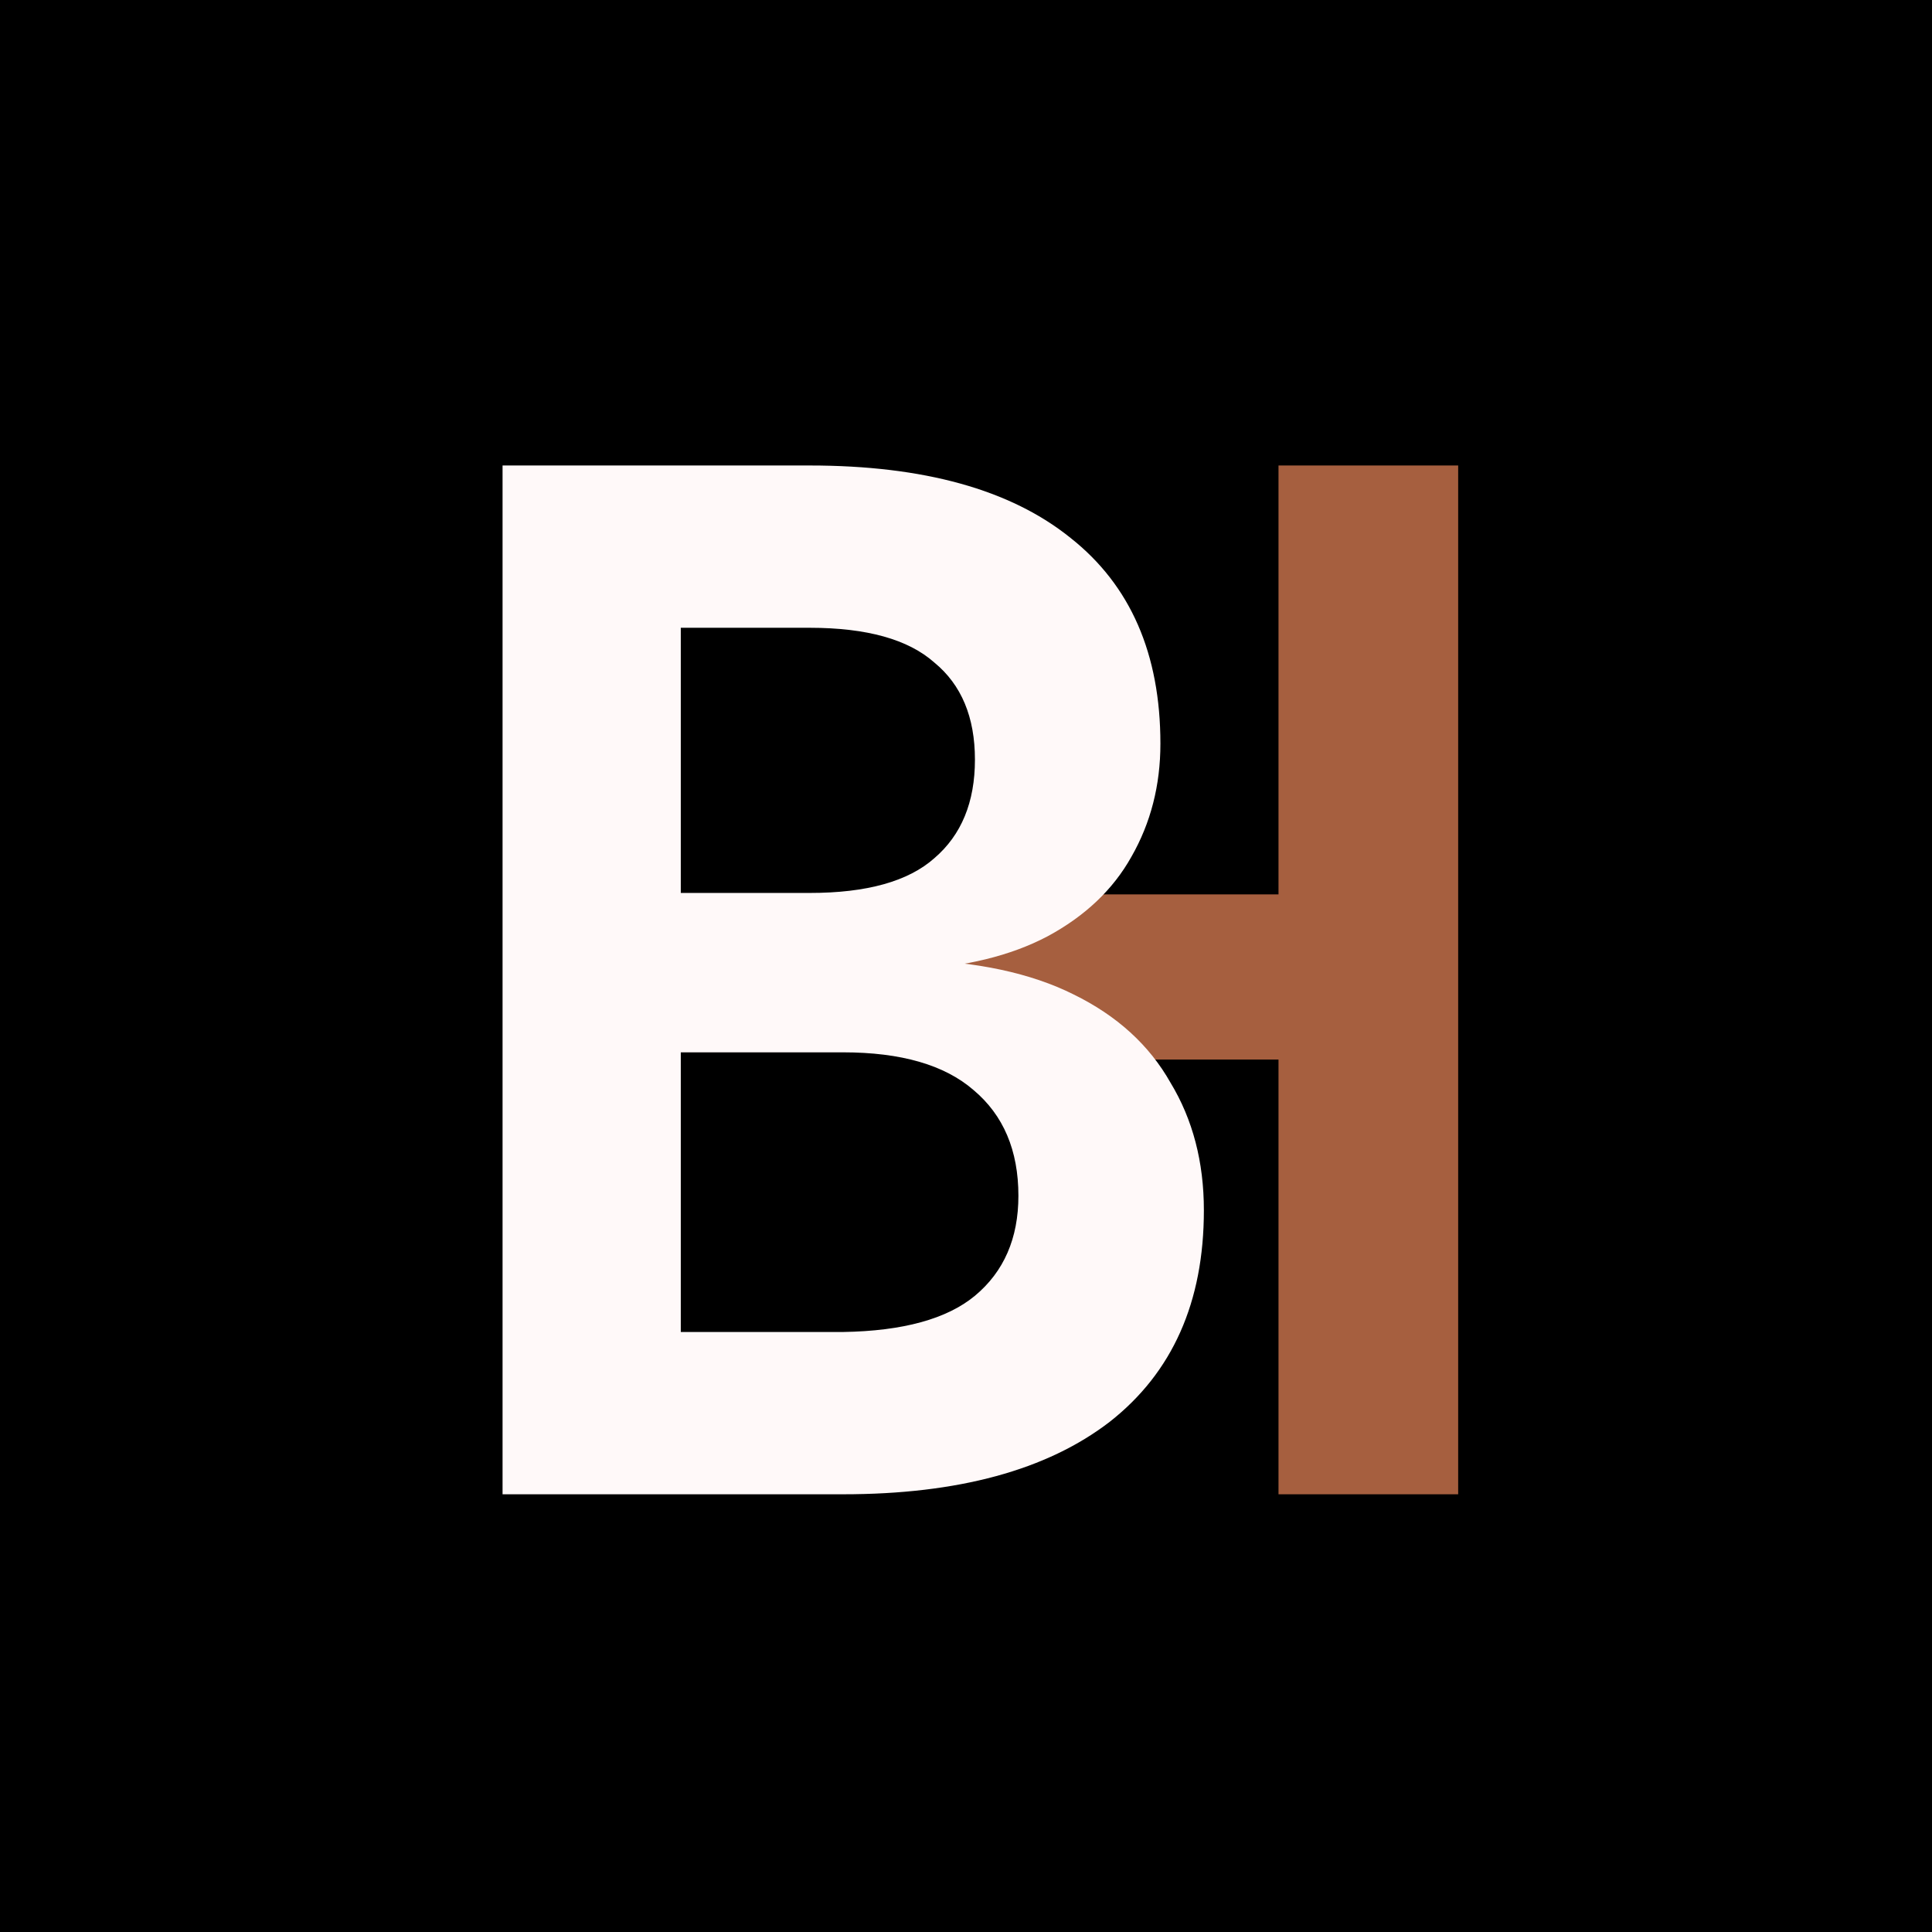
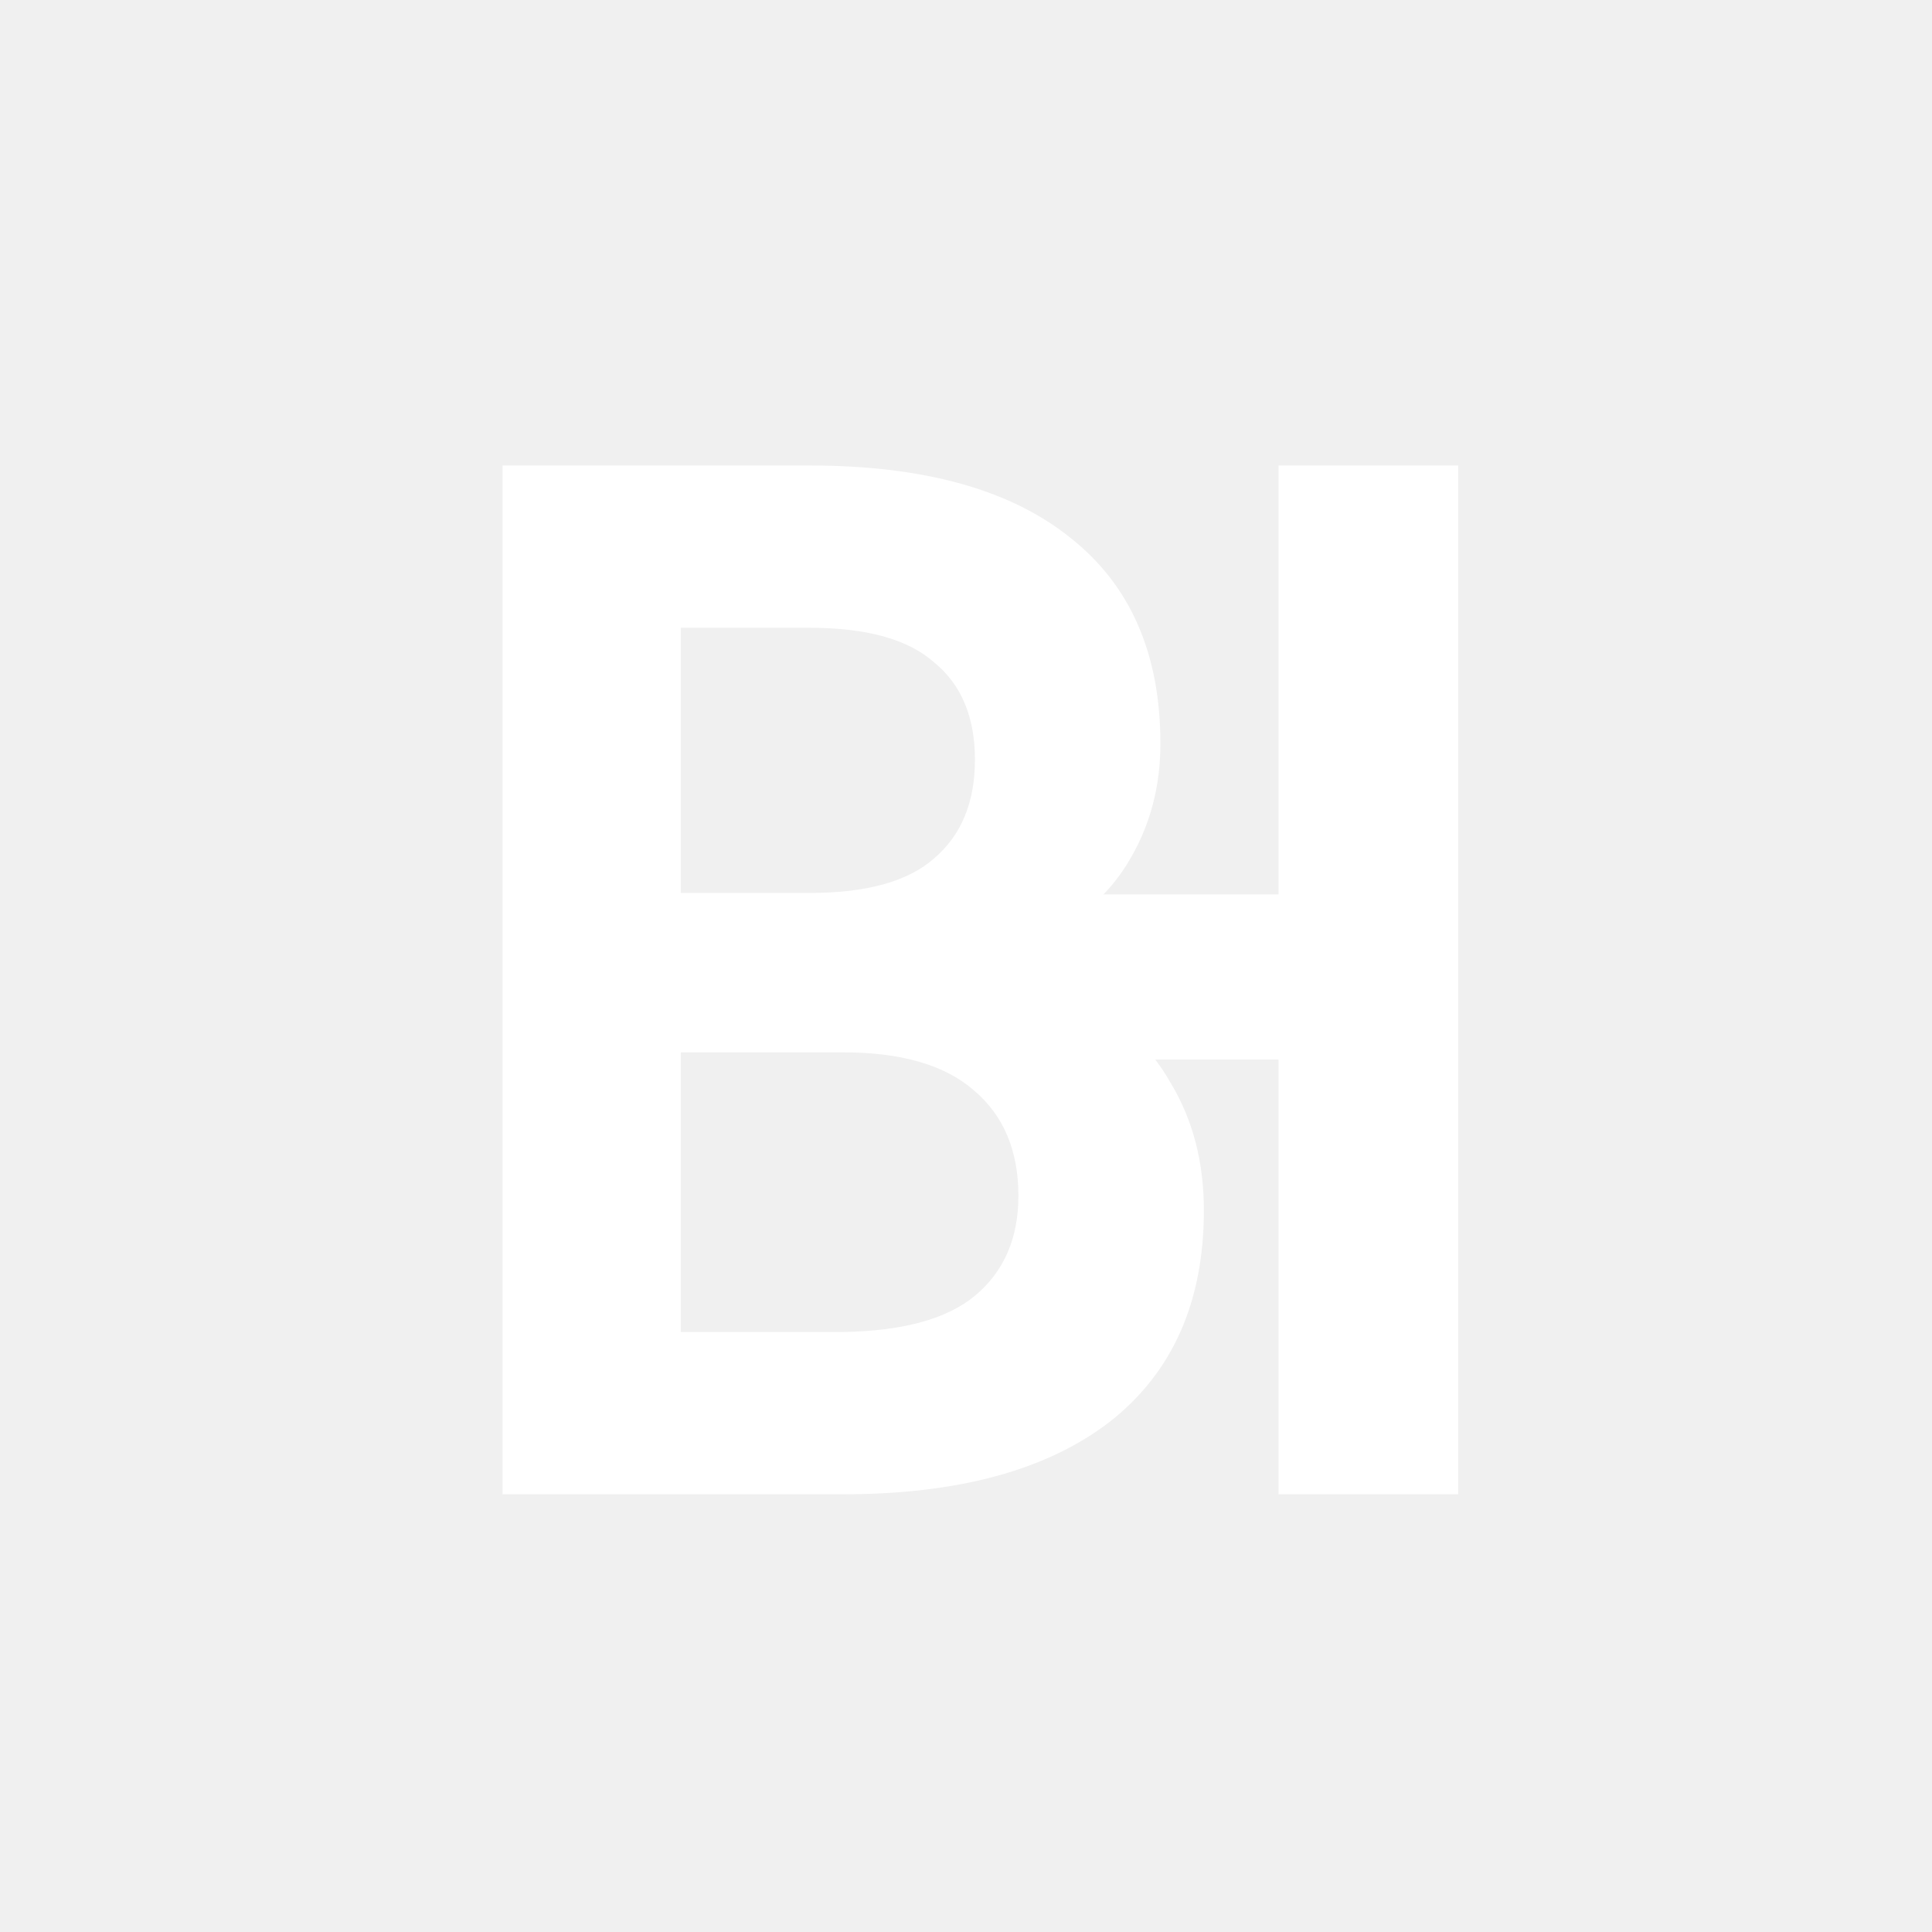
<svg xmlns="http://www.w3.org/2000/svg" width="128" height="128" viewBox="0 0 128 128" fill="none">
-   <rect width="128" height="128" fill="black" />
-   <path d="M48.992 99V30.84H60.896V63.384L56.096 59.256H89.504L84.704 63.384V30.84H96.608V99H84.704V66.072L89.504 70.2H56.096L60.896 66.072V99H48.992Z" fill="#A65F3F" />
-   <rect x="37" y="22" width="25" height="84" fill="black" />
-   <path d="M33.296 99V30.84H53.648C61.2 30.84 66.96 32.44 70.928 35.64C74.896 38.776 76.88 43.32 76.88 49.272C76.88 52.024 76.24 54.52 74.96 56.76C73.744 58.936 71.888 60.696 69.392 62.04C66.96 63.32 63.952 64.056 60.368 64.248V63.576C64.72 63.704 68.304 64.472 71.12 65.88C74 67.288 76.144 69.24 77.552 71.736C79.024 74.168 79.76 76.984 79.76 80.184C79.76 86.264 77.68 90.936 73.52 94.2C69.36 97.4 63.472 99 55.856 99H33.296ZM45.104 88.248H55.856C59.824 88.184 62.736 87.384 64.592 85.848C66.512 84.248 67.472 82.04 67.472 79.224C67.472 76.216 66.48 73.88 64.496 72.216C62.576 70.552 59.696 69.72 55.856 69.72H45.104V88.248ZM45.104 59.16H53.648C57.424 59.16 60.176 58.392 61.904 56.856C63.696 55.32 64.592 53.144 64.592 50.328C64.592 47.512 63.696 45.368 61.904 43.896C60.176 42.36 57.424 41.592 53.648 41.592H45.104V59.16Z" fill="#FFF9F9" />
+   <defs>
+     <mask id="monogram-overlap">
+       <rect width="128" height="128" fill="white" />
+       <rect x="37" y="22" width="25" height="84" fill="black" />
+     </mask>
+   </defs>
+   <g mask="url(#monogram-overlap)">
+     <path d="M48.992 99V30.84H60.896V63.384L56.096 59.256H89.504L84.704 63.384V30.84H96.608V99H84.704V66.072L89.504 70.2H56.096L60.896 66.072V99H48.992Z" fill="#FFFFFF" />
+   </g>
+   <path d="M33.296 99V30.84H53.648C61.2 30.84 66.96 32.44 70.928 35.64C74.896 38.776 76.88 43.32 76.88 49.272C76.88 52.024 76.24 54.52 74.96 56.76C73.744 58.936 71.888 60.696 69.392 62.04C66.96 63.32 63.952 64.056 60.368 64.248V63.576C64.72 63.704 68.304 64.472 71.12 65.88C74 67.288 76.144 69.24 77.552 71.736C79.024 74.168 79.76 76.984 79.76 80.184C79.76 86.264 77.68 90.936 73.52 94.2C69.36 97.4 63.472 99 55.856 99H33.296ZM45.104 88.248H55.856C59.824 88.184 62.736 87.384 64.592 85.848C66.512 84.248 67.472 82.04 67.472 79.224C67.472 76.216 66.48 73.88 64.496 72.216C62.576 70.552 59.696 69.72 55.856 69.72H45.104V88.248ZM45.104 59.16H53.648C57.424 59.16 60.176 58.392 61.904 56.856C63.696 55.32 64.592 53.144 64.592 50.328C64.592 47.512 63.696 45.368 61.904 43.896C60.176 42.36 57.424 41.592 53.648 41.592H45.104V59.16Z" fill="#FFFFFF" />
</svg>
